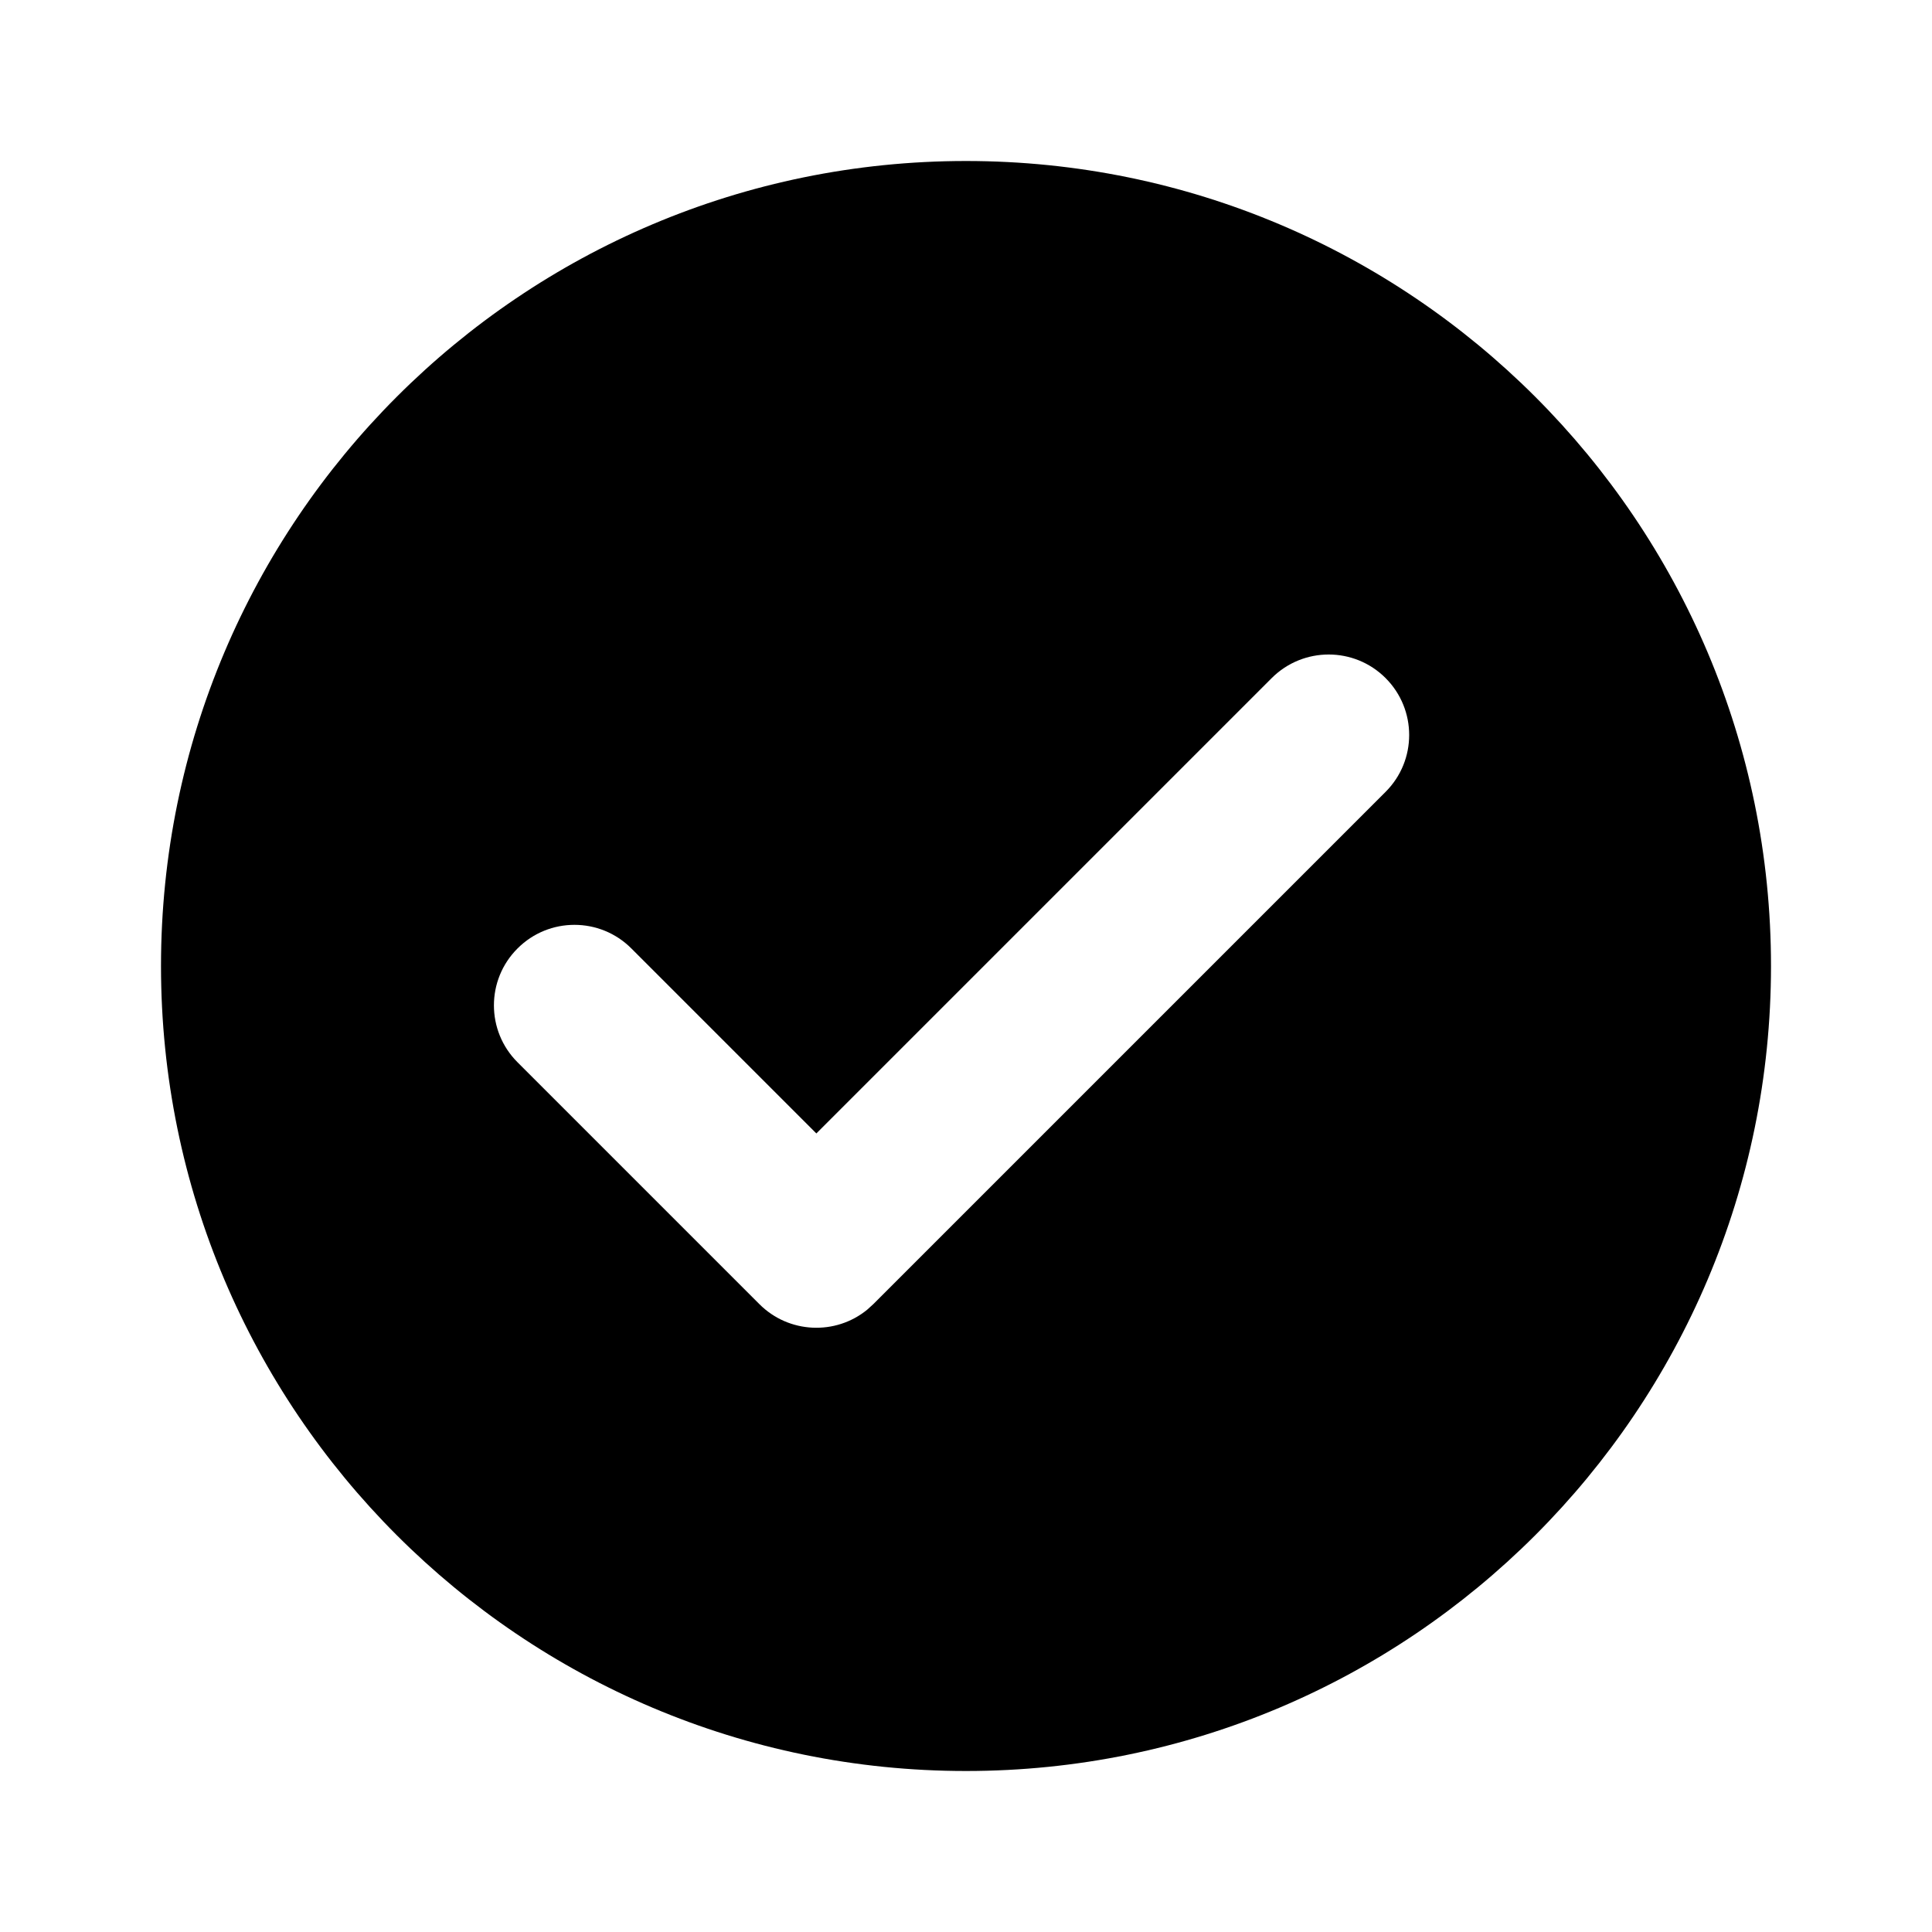
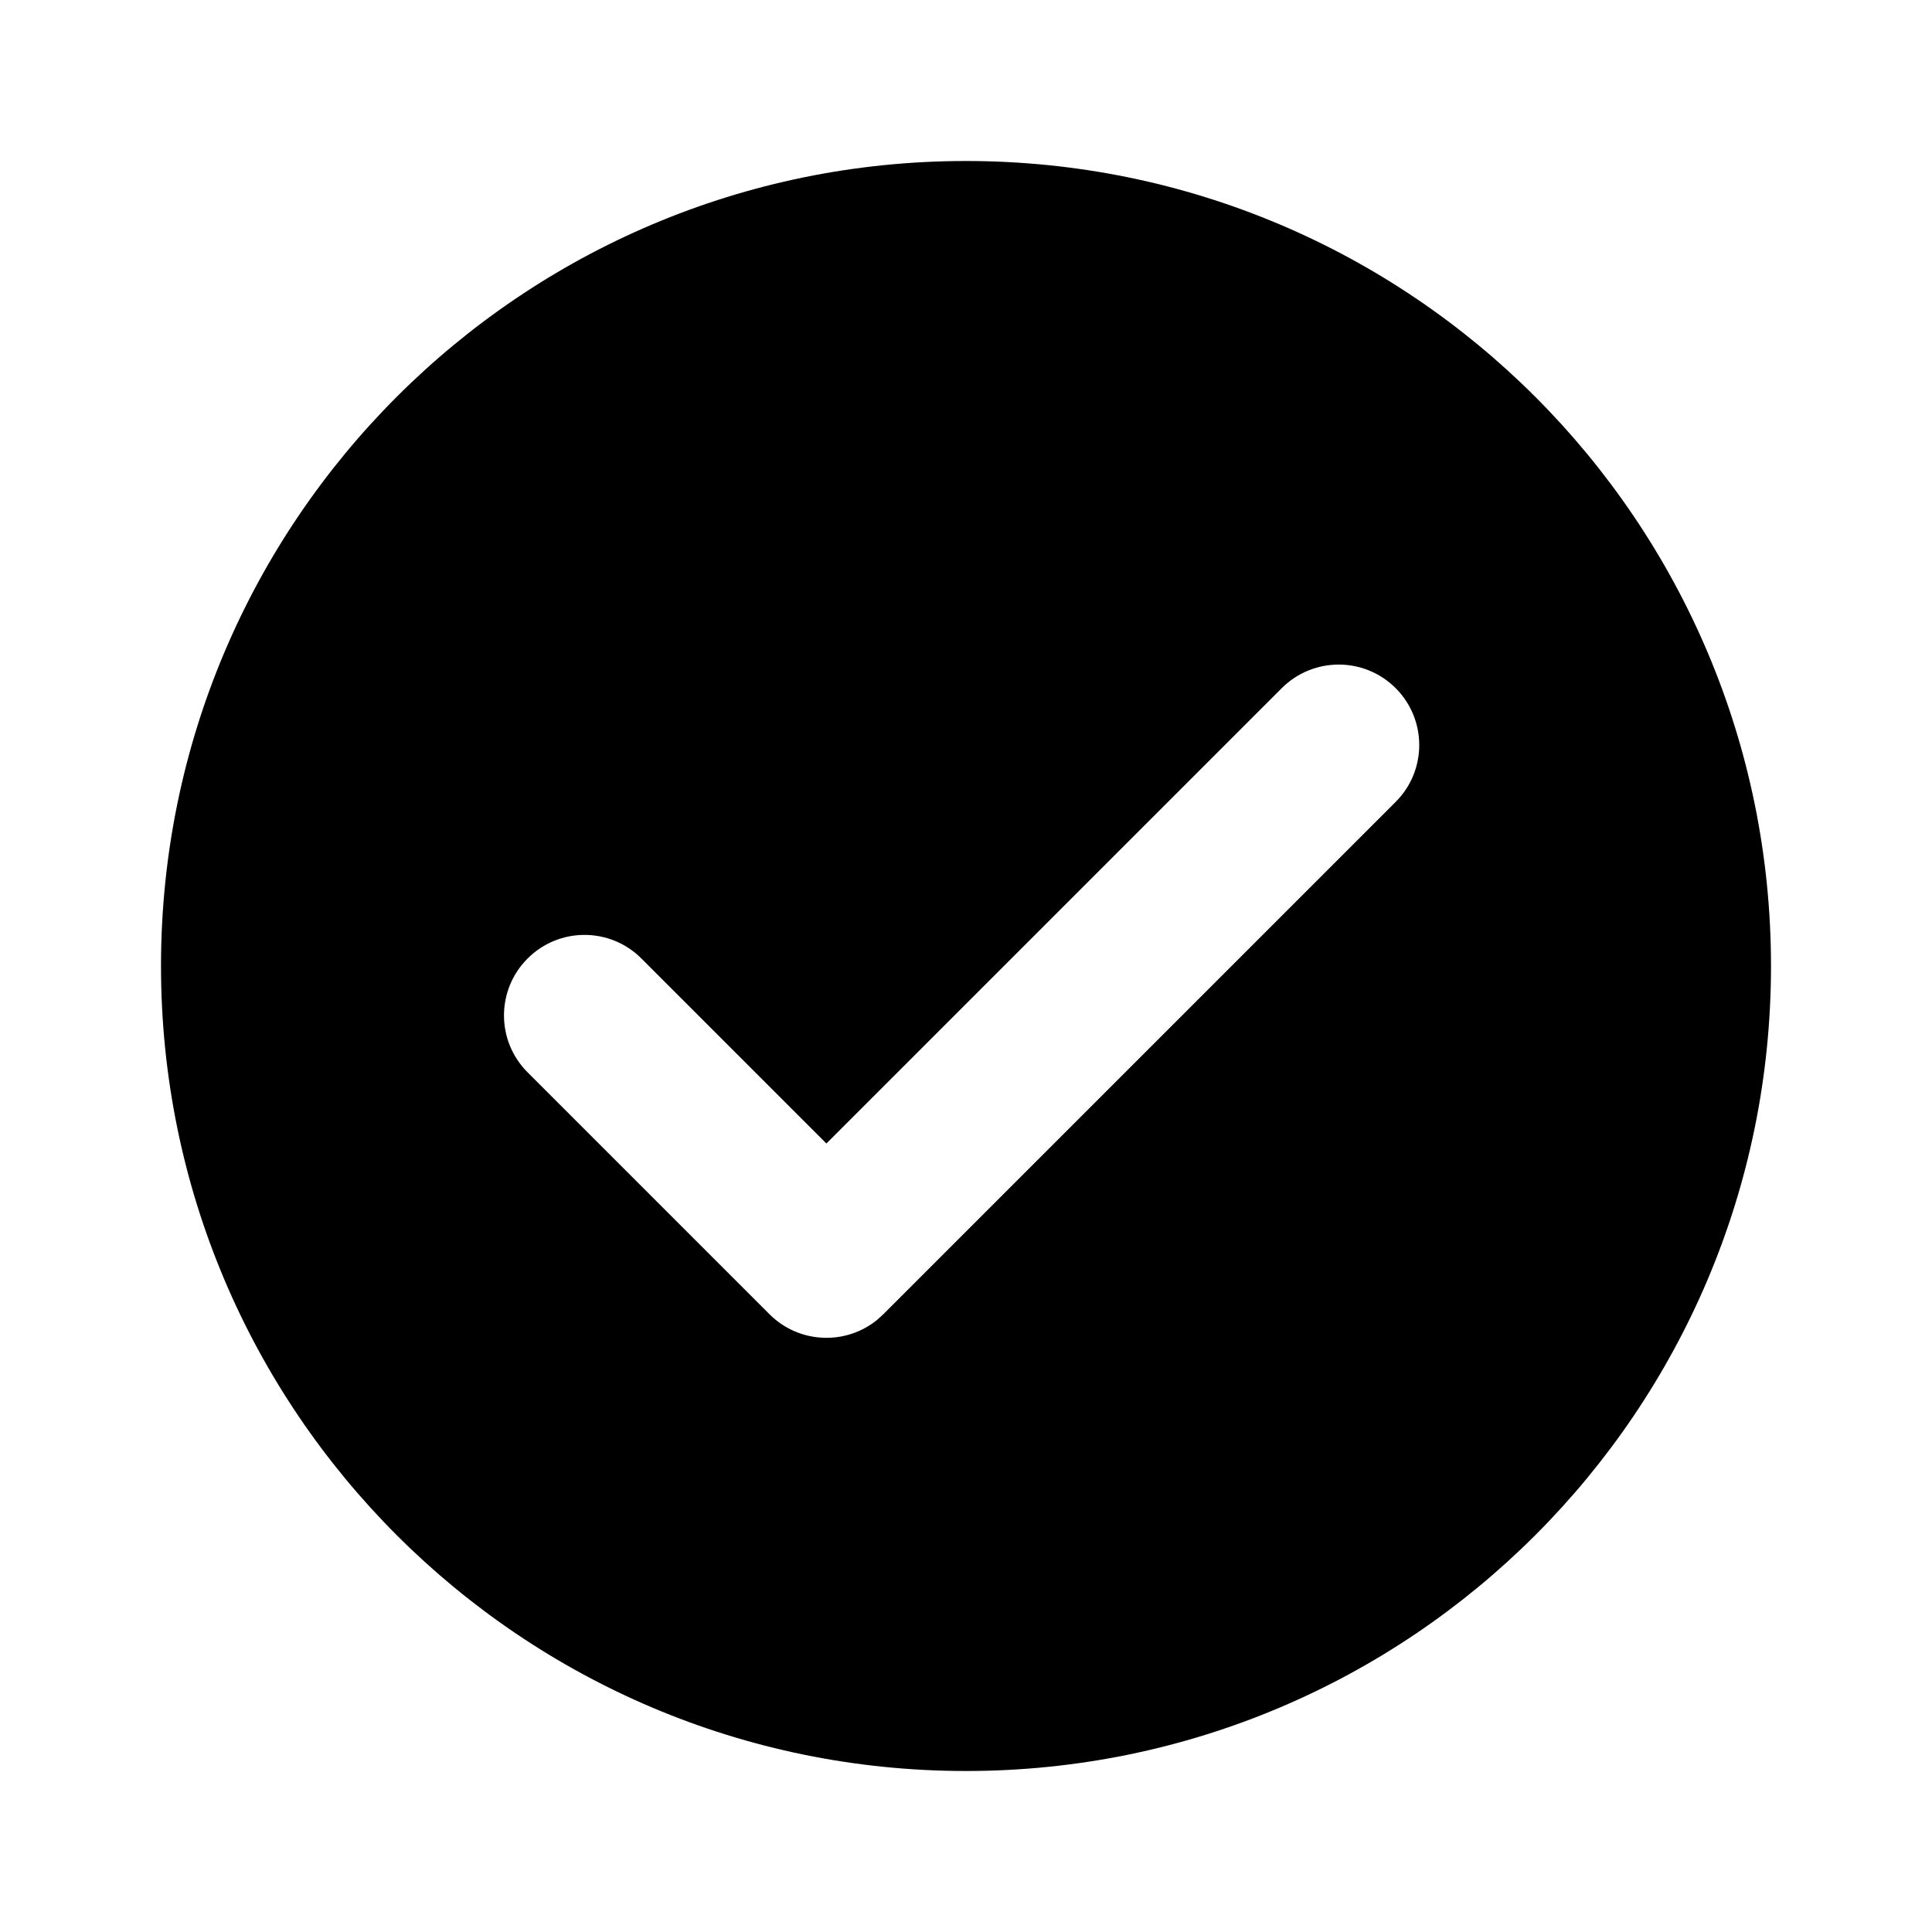
<svg xmlns="http://www.w3.org/2000/svg" viewBox="0 0 24 24" fill="currentColor">
-   <path fill-rule="evenodd" clip-rule="evenodd" d="M22 12C22 17.523 17.523 22 12 22C6.477 22 2 17.523 2 12C2 6.477 6.477 2 12 2C17.523 2 22 6.477 22 12ZM17.212 8.423C16.822 8.033 16.189 8.033 15.798 8.423L10.141 14.08L7.843 11.782C7.453 11.391 6.819 11.391 6.429 11.782C6.038 12.172 6.038 12.806 6.429 13.196L9.434 16.201C9.8 16.567 10.38 16.59 10.772 16.27L10.848 16.201L17.212 9.837C17.603 9.447 17.603 8.814 17.212 8.423Z" fill="currentColor" />
+   <path fill-rule="evenodd" clip-rule="evenodd" d="M12 22C17.523 22 22 17.523 22 12C22 6.477 17.523 2 12 2C6.477 2 2 6.477 2 12C2 17.523 6.477 22 12 22ZM17.337 8.548C16.947 8.158 16.314 8.158 15.923 8.548L10.266 14.205L7.968 11.907C7.578 11.516 6.944 11.516 6.554 11.907C6.163 12.297 6.163 12.931 6.554 13.321L9.559 16.326C9.925 16.692 10.505 16.715 10.897 16.395L10.973 16.326L17.337 9.962C17.728 9.572 17.728 8.939 17.337 8.548Z" fill="currentColor" />
</svg>
